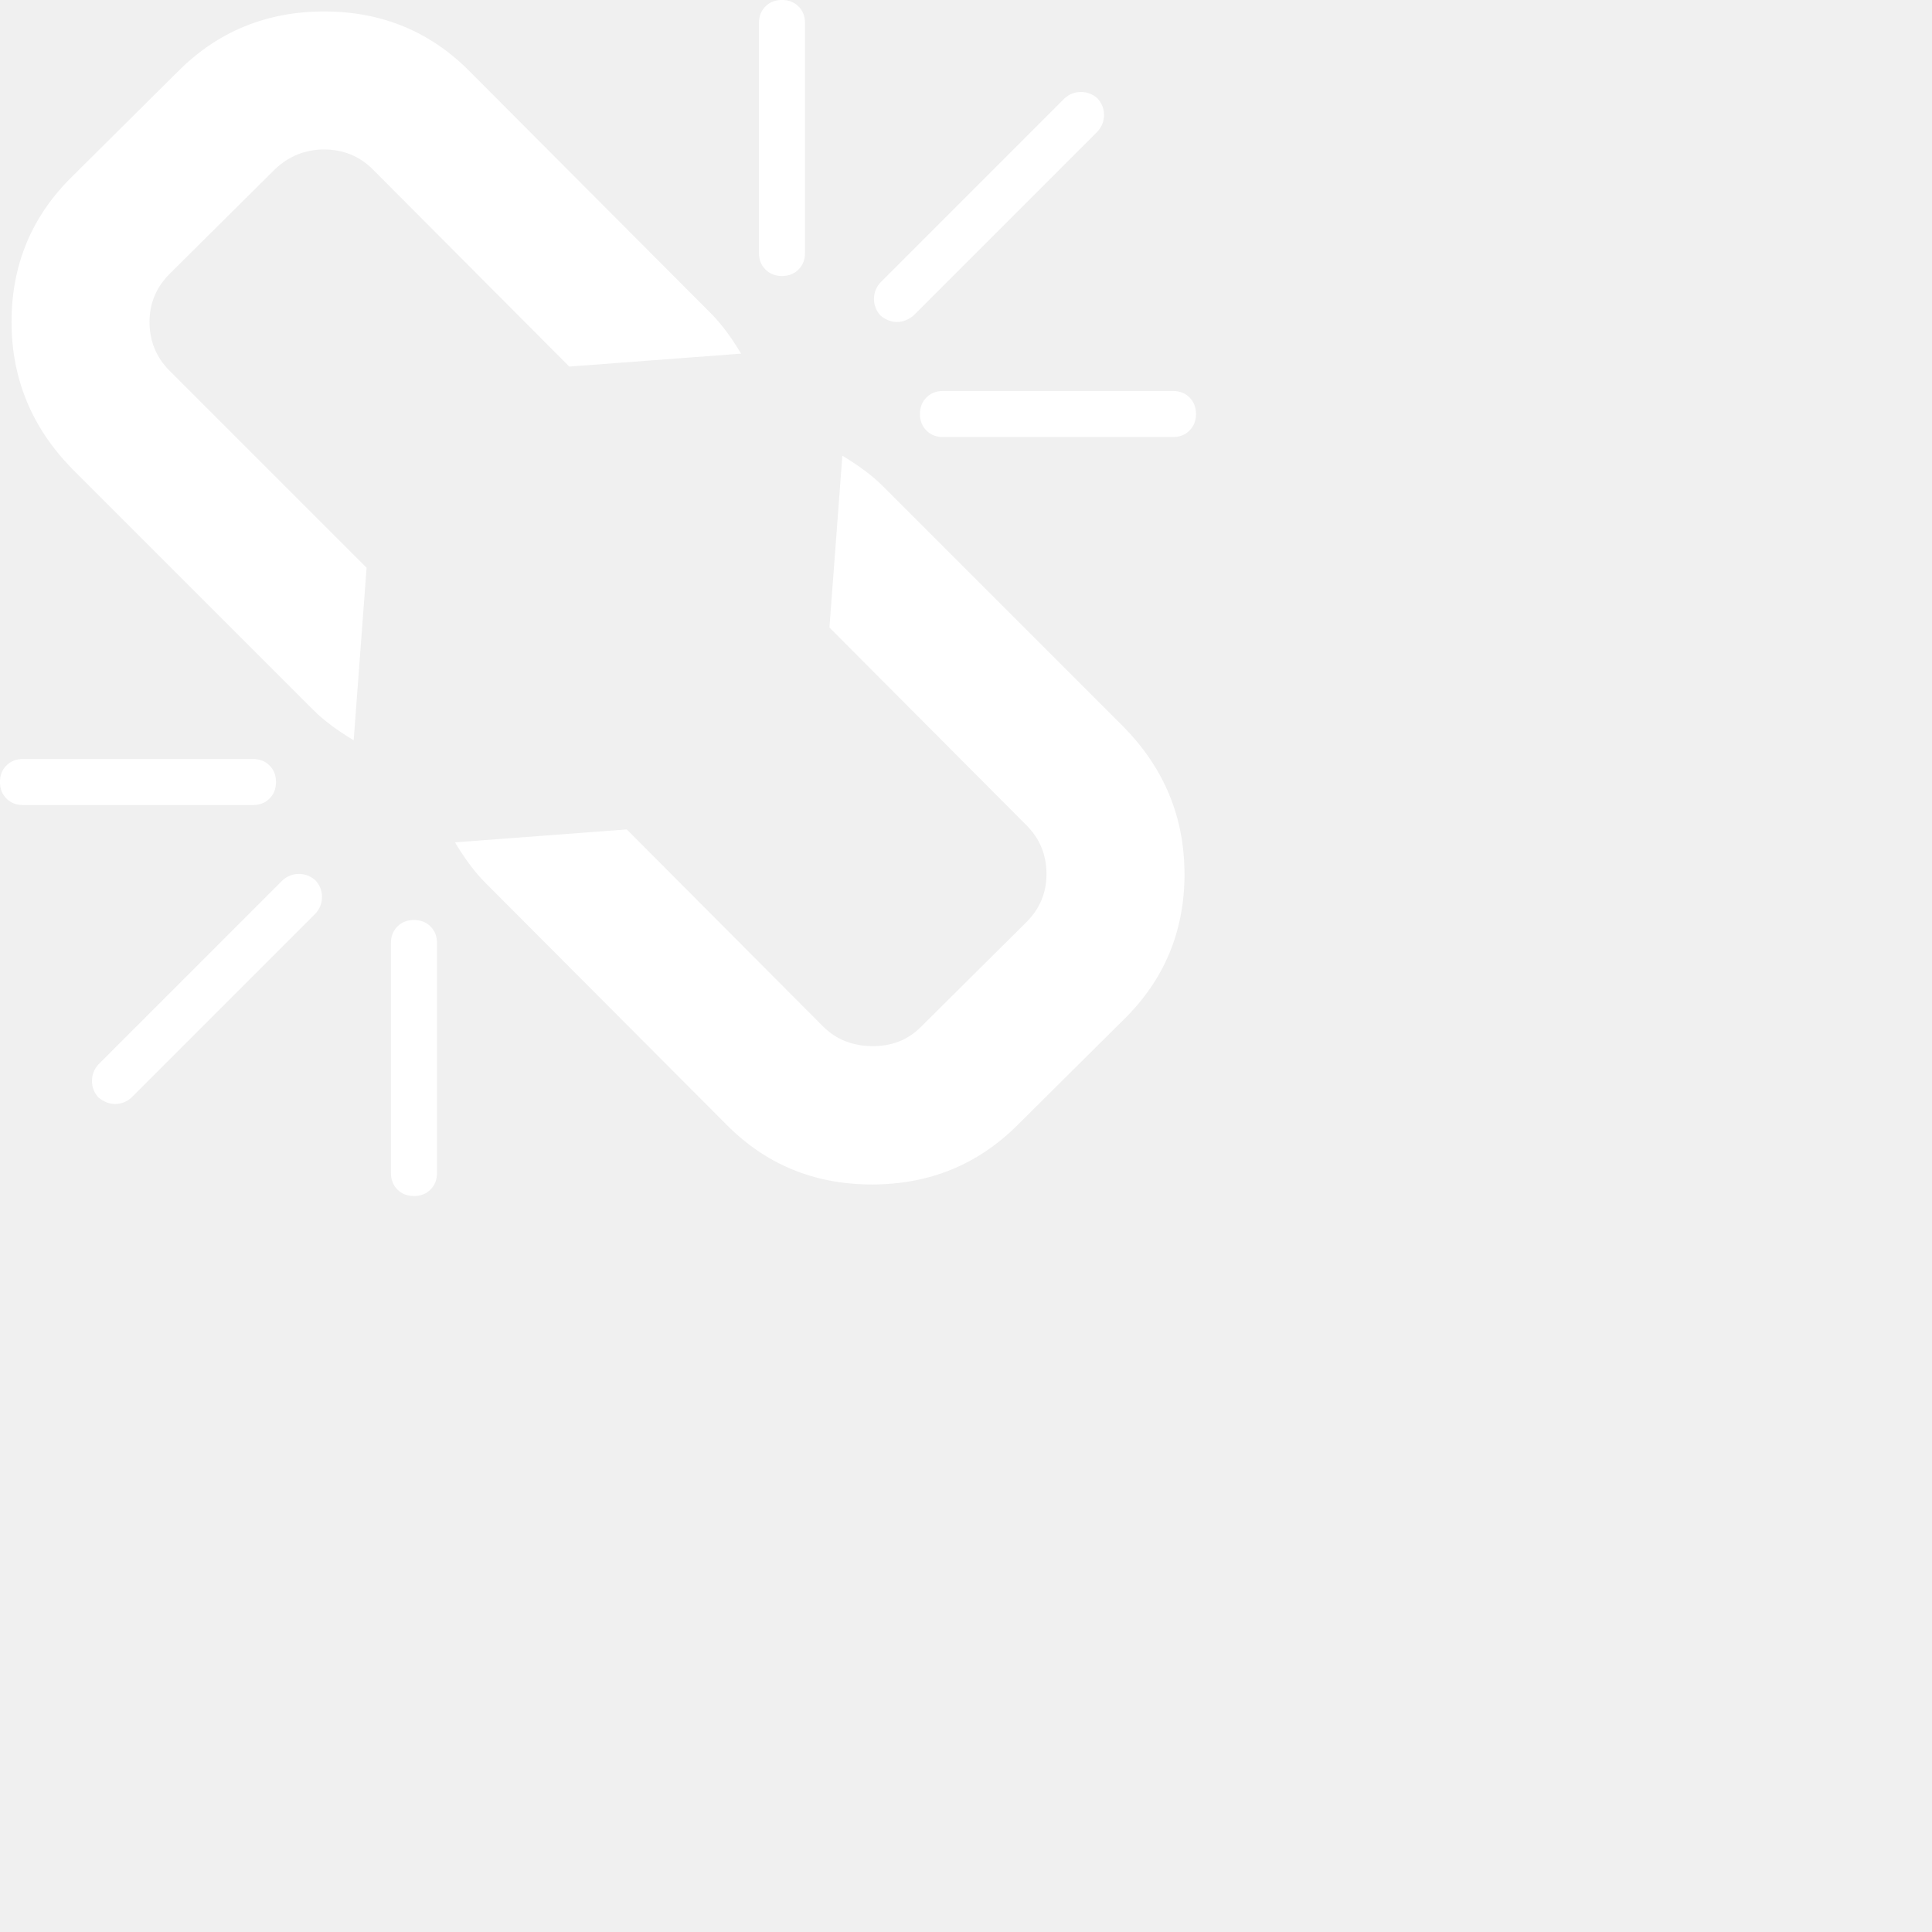
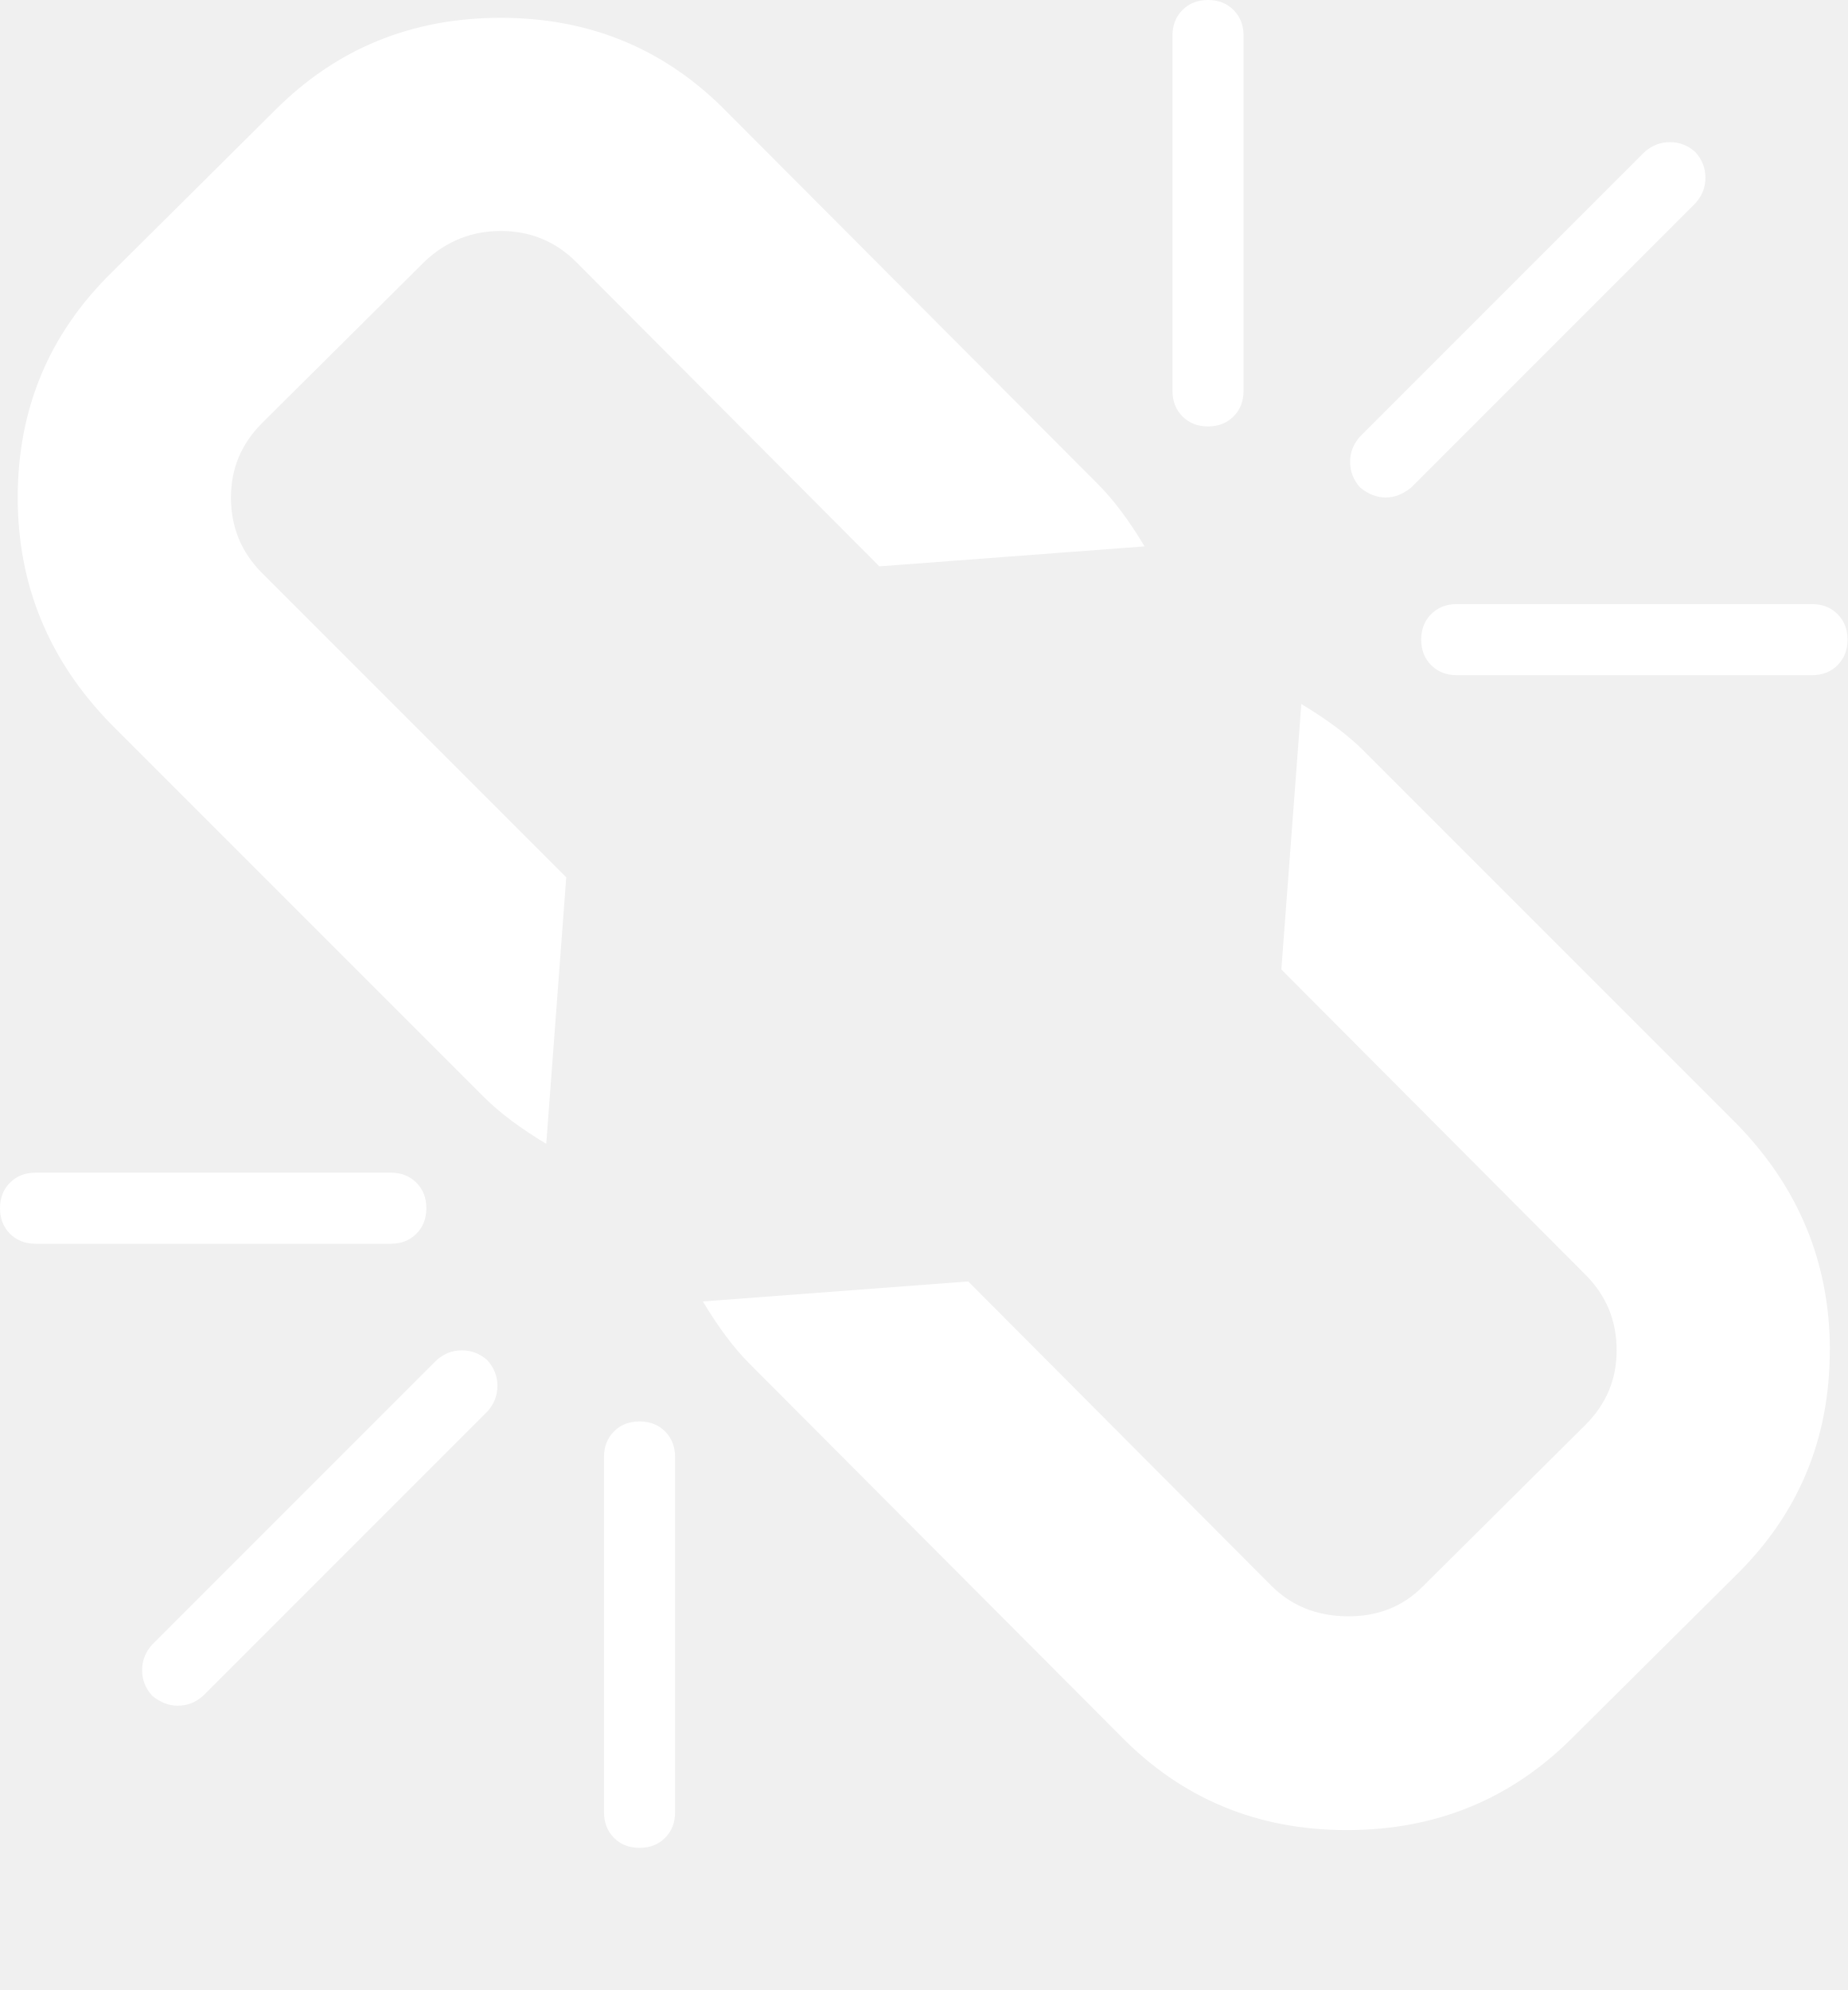
- <svg xmlns="http://www.w3.org/2000/svg" version="1.1" width="64" height="64" viewBox="0 0 48 48">
-   <path fill="#ffffff" d="M7.839 22.696l-4.571 4.571q-0.179 0.161-0.411 0.161-0.214 0-0.411-0.161-0.161-0.179-0.161-0.411t0.161-0.411l4.571-4.571q0.179-0.161 0.411-0.161t0.411 0.161q0.161 0.179 0.161 0.411t-0.161 0.411zM10.857 23.429v5.714q0 0.25-0.161 0.411t-0.411 0.161-0.411-0.161-0.161-0.411v-5.714q0-0.25 0.161-0.411t0.411-0.161 0.411 0.161 0.161 0.411zM6.857 19.429q0 0.25-0.161 0.411t-0.411 0.161h-5.714q-0.25 0-0.411-0.161t-0.161-0.411 0.161-0.411 0.411-0.161h5.714q0.25 0 0.411 0.161t0.161 0.411zM29.429 21.714q0 2.143-1.518 3.625l-2.625 2.607q-1.482 1.482-3.625 1.482-2.161 0-3.643-1.518l-5.964-5.982q-0.375-0.375-0.75-1l4.268-0.321 4.875 4.893q0.482 0.482 1.214 0.491t1.214-0.473l2.625-2.607q0.5-0.5 0.5-1.196 0-0.714-0.5-1.214l-4.893-4.911 0.321-4.268q0.625 0.375 1 0.75l6 6q1.5 1.536 1.5 3.643zM18.411 8.786l-4.268 0.321-4.875-4.893q-0.5-0.5-1.214-0.5-0.696 0-1.214 0.482l-2.625 2.607q-0.5 0.5-0.5 1.196 0 0.714 0.5 1.214l4.893 4.893-0.321 4.286q-0.625-0.375-1-0.75l-6-6q-1.5-1.536-1.5-3.643 0-2.143 1.518-3.625l2.625-2.607q1.482-1.482 3.625-1.482 2.161 0 3.643 1.518l5.964 5.982q0.375 0.375 0.75 1zM29.714 10.286q0 0.25-0.161 0.411t-0.411 0.161h-5.714q-0.25 0-0.411-0.161t-0.161-0.411 0.161-0.411 0.411-0.161h5.714q0.25 0 0.411 0.161t0.161 0.411zM20 0.571v5.714q0 0.25-0.161 0.411t-0.411 0.161-0.411-0.161-0.161-0.411v-5.714q0-0.25 0.161-0.411t0.411-0.161 0.411 0.161 0.161 0.411zM27.268 3.268l-4.571 4.571q-0.196 0.161-0.411 0.161t-0.411-0.161q-0.161-0.179-0.161-0.411t0.161-0.411l4.571-4.571q0.179-0.161 0.411-0.161t0.411 0.161q0.161 0.179 0.161 0.411t-0.161 0.411z" />
+ <svg xmlns="http://www.w3.org/2000/svg" version="1.1" width="39" height="42" viewBox="0 0 39 42">
+   <path fill="#ffffff" d="M10.289 29.789l-6 6q-0.234 0.211-0.539 0.211-0.281 0-0.539-0.211-0.211-0.234-0.211-0.539t0.211-0.539l6-6q0.234-0.211 0.539-0.211t0.539 0.211q0.211 0.234 0.211 0.539t-0.211 0.539zM14.25 30.75v7.5q0 0.328-0.211 0.539t-0.539 0.211-0.539-0.211-0.211-0.539v-7.5q0-0.328 0.211-0.539t0.539-0.211 0.539 0.211 0.211 0.539zM9 25.5q0 0.328-0.211 0.539t-0.539 0.211h-7.5q-0.328 0-0.539-0.211t-0.211-0.539 0.211-0.539 0.539-0.211h7.5q0.328 0 0.539 0.211t0.211 0.539zM38.625 28.5q0 2.812-1.992 4.758l-3.445 3.422q-1.945 1.945-4.758 1.945-2.836 0-4.781-1.992l-7.828-7.852q-0.492-0.492-0.984-1.313l5.602-0.422 6.398 6.422q0.633 0.633 1.594 0.645t1.594-0.621l3.445-3.422q0.656-0.656 0.656-1.57 0-0.937-0.656-1.594l-6.422-6.445 0.422-5.602q0.82 0.492 1.313 0.984l7.875 7.875q1.969 2.016 1.969 4.781zM24.164 11.531l-5.602 0.422-6.398-6.422q-0.656-0.656-1.594-0.656-0.914 0-1.594 0.633l-3.445 3.422q-0.656 0.656-0.656 1.57 0 0.937 0.656 1.594l6.422 6.422-0.422 5.625q-0.82-0.492-1.313-0.984l-7.875-7.875q-1.969-2.016-1.969-4.781 0-2.812 1.992-4.758l3.445-3.422q1.945-1.945 4.758-1.945 2.836 0 4.781 1.992l7.828 7.852q0.492 0.492 0.984 1.313zM39 13.5q0 0.328-0.211 0.539t-0.539 0.211h-7.5q-0.328 0-0.539-0.211t-0.211-0.539 0.211-0.539 0.539-0.211h7.5q0.328 0 0.539 0.211t0.211 0.539zM26.25 0.75v7.5q0 0.328-0.211 0.539t-0.539 0.211-0.539-0.211-0.211-0.539v-7.5q0-0.328 0.211-0.539t0.539-0.211 0.539 0.211 0.211 0.539zM35.789 4.289l-6 6q-0.258 0.211-0.539 0.211t-0.539-0.211q-0.211-0.234-0.211-0.539t0.211-0.539l6-6q0.234-0.211 0.539-0.211t0.539 0.211q0.211 0.234 0.211 0.539t-0.211 0.539z" />
</svg>
